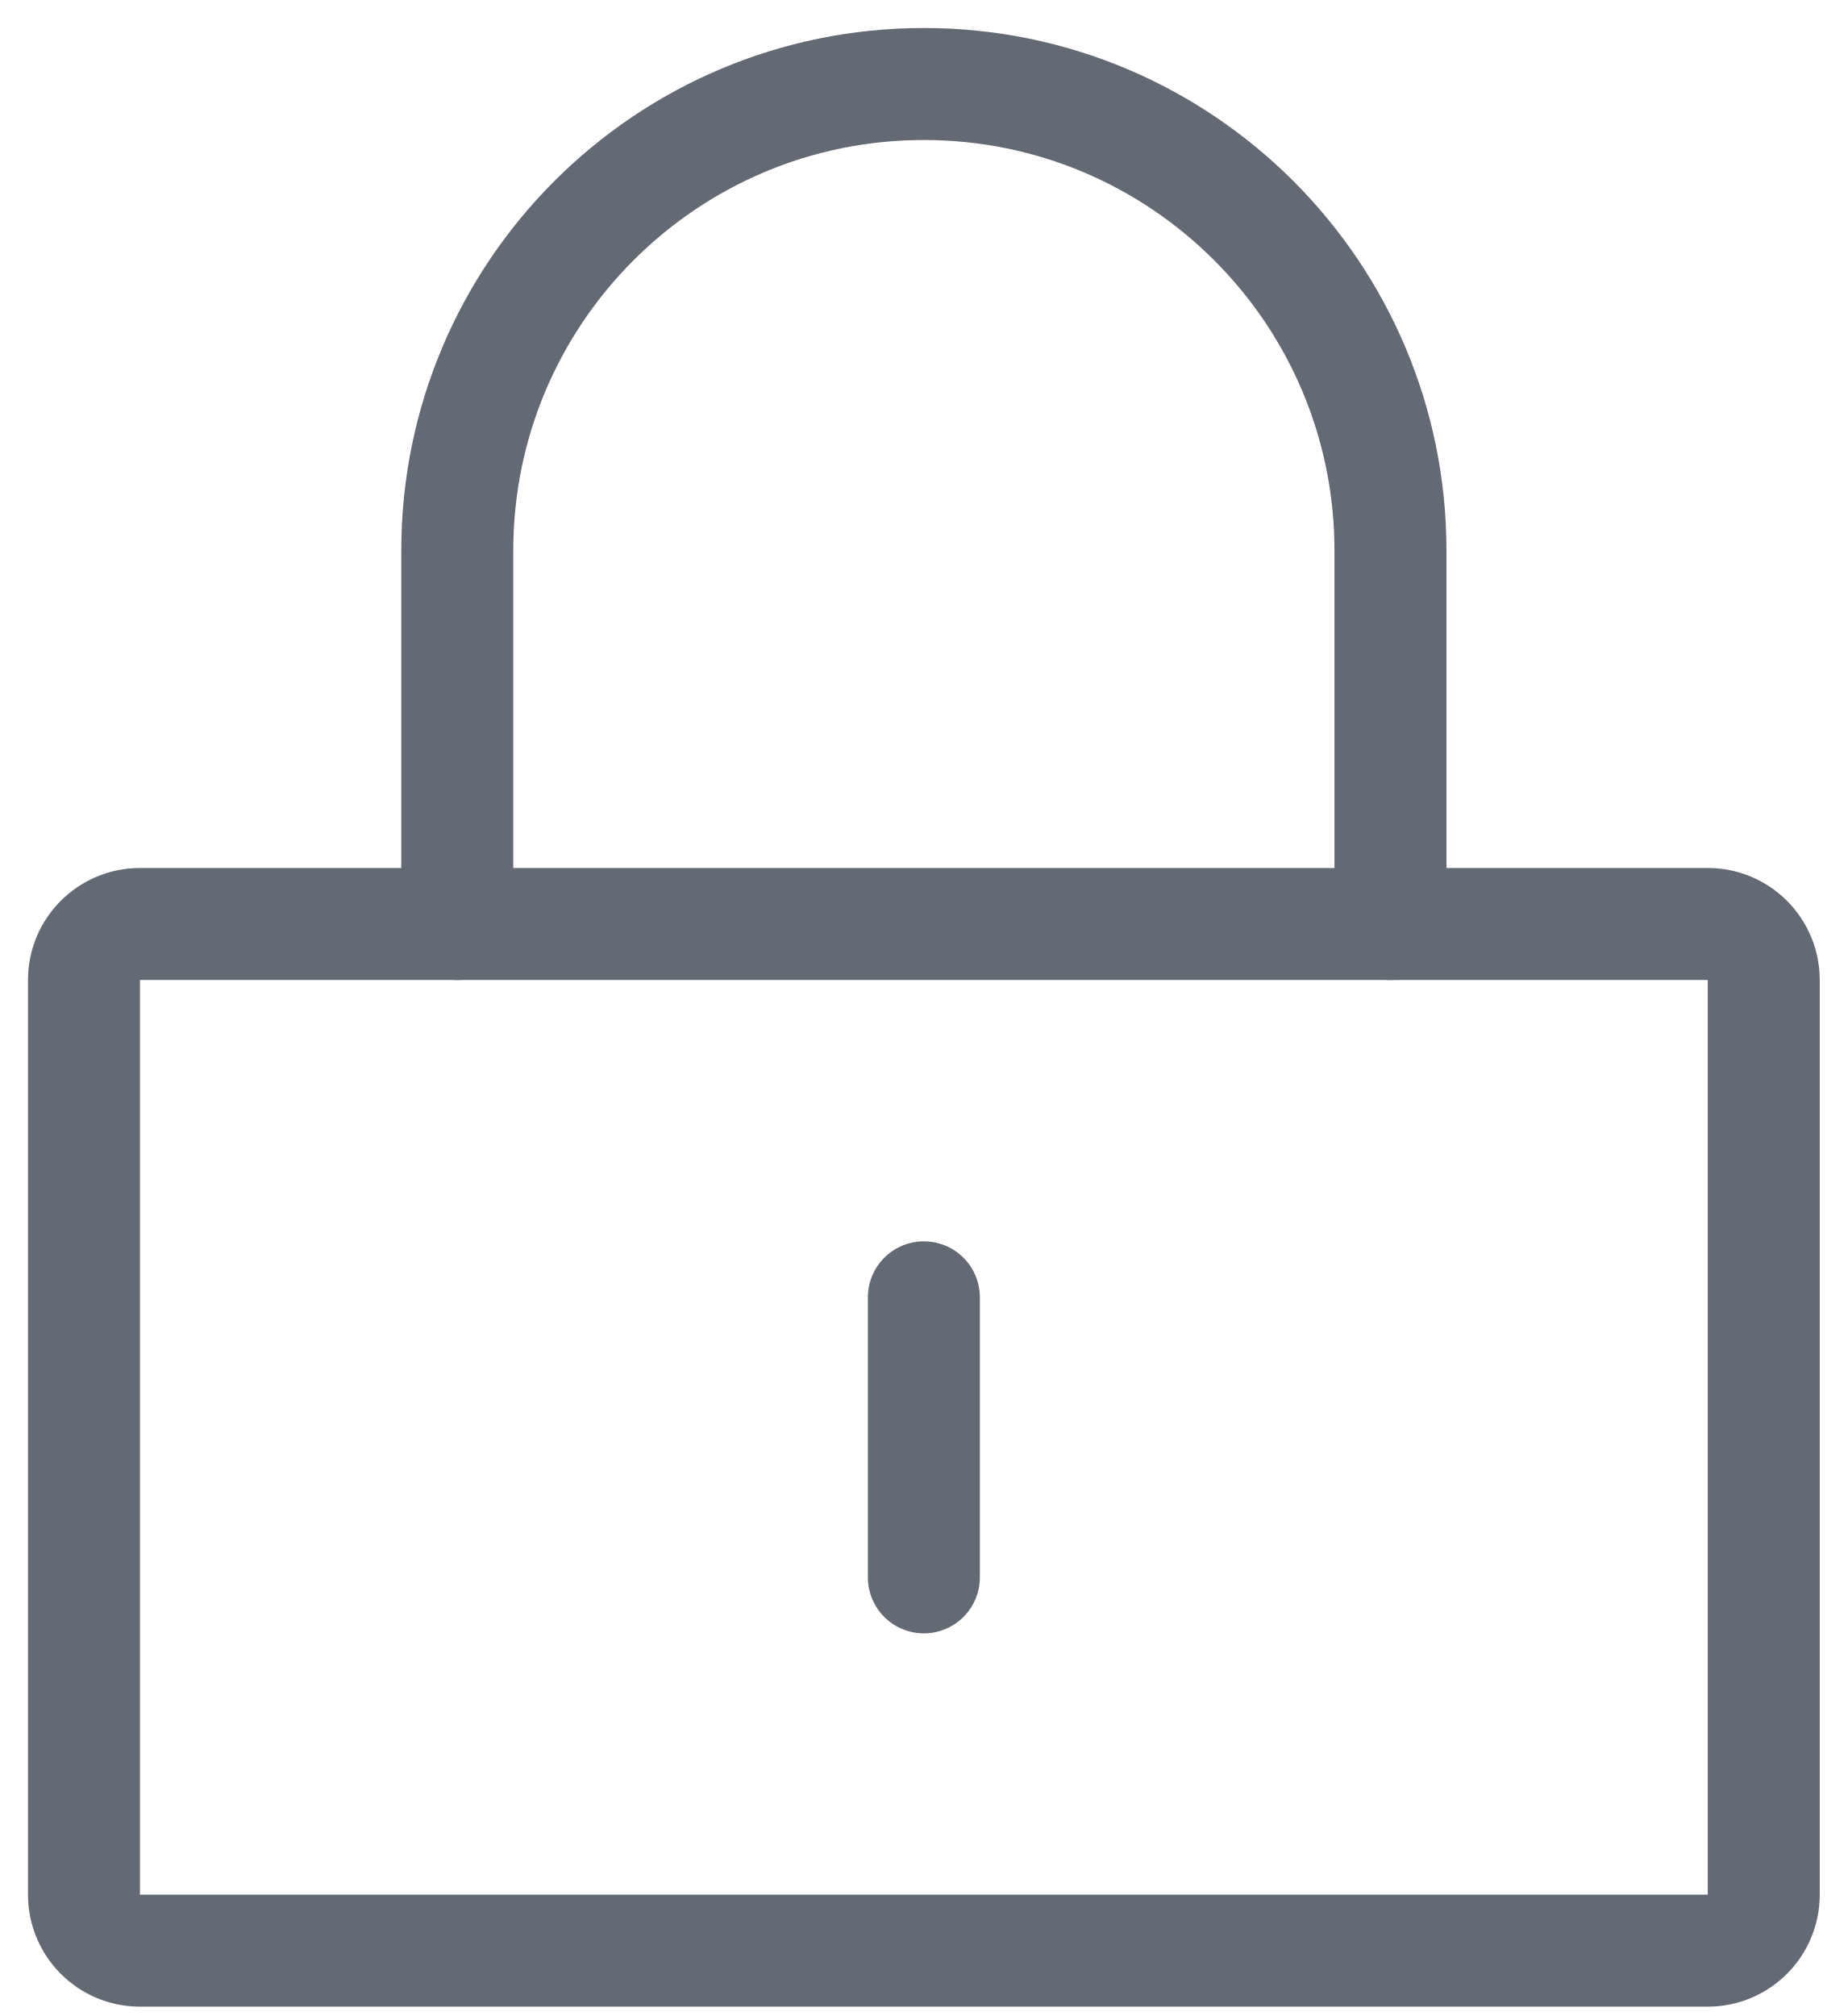
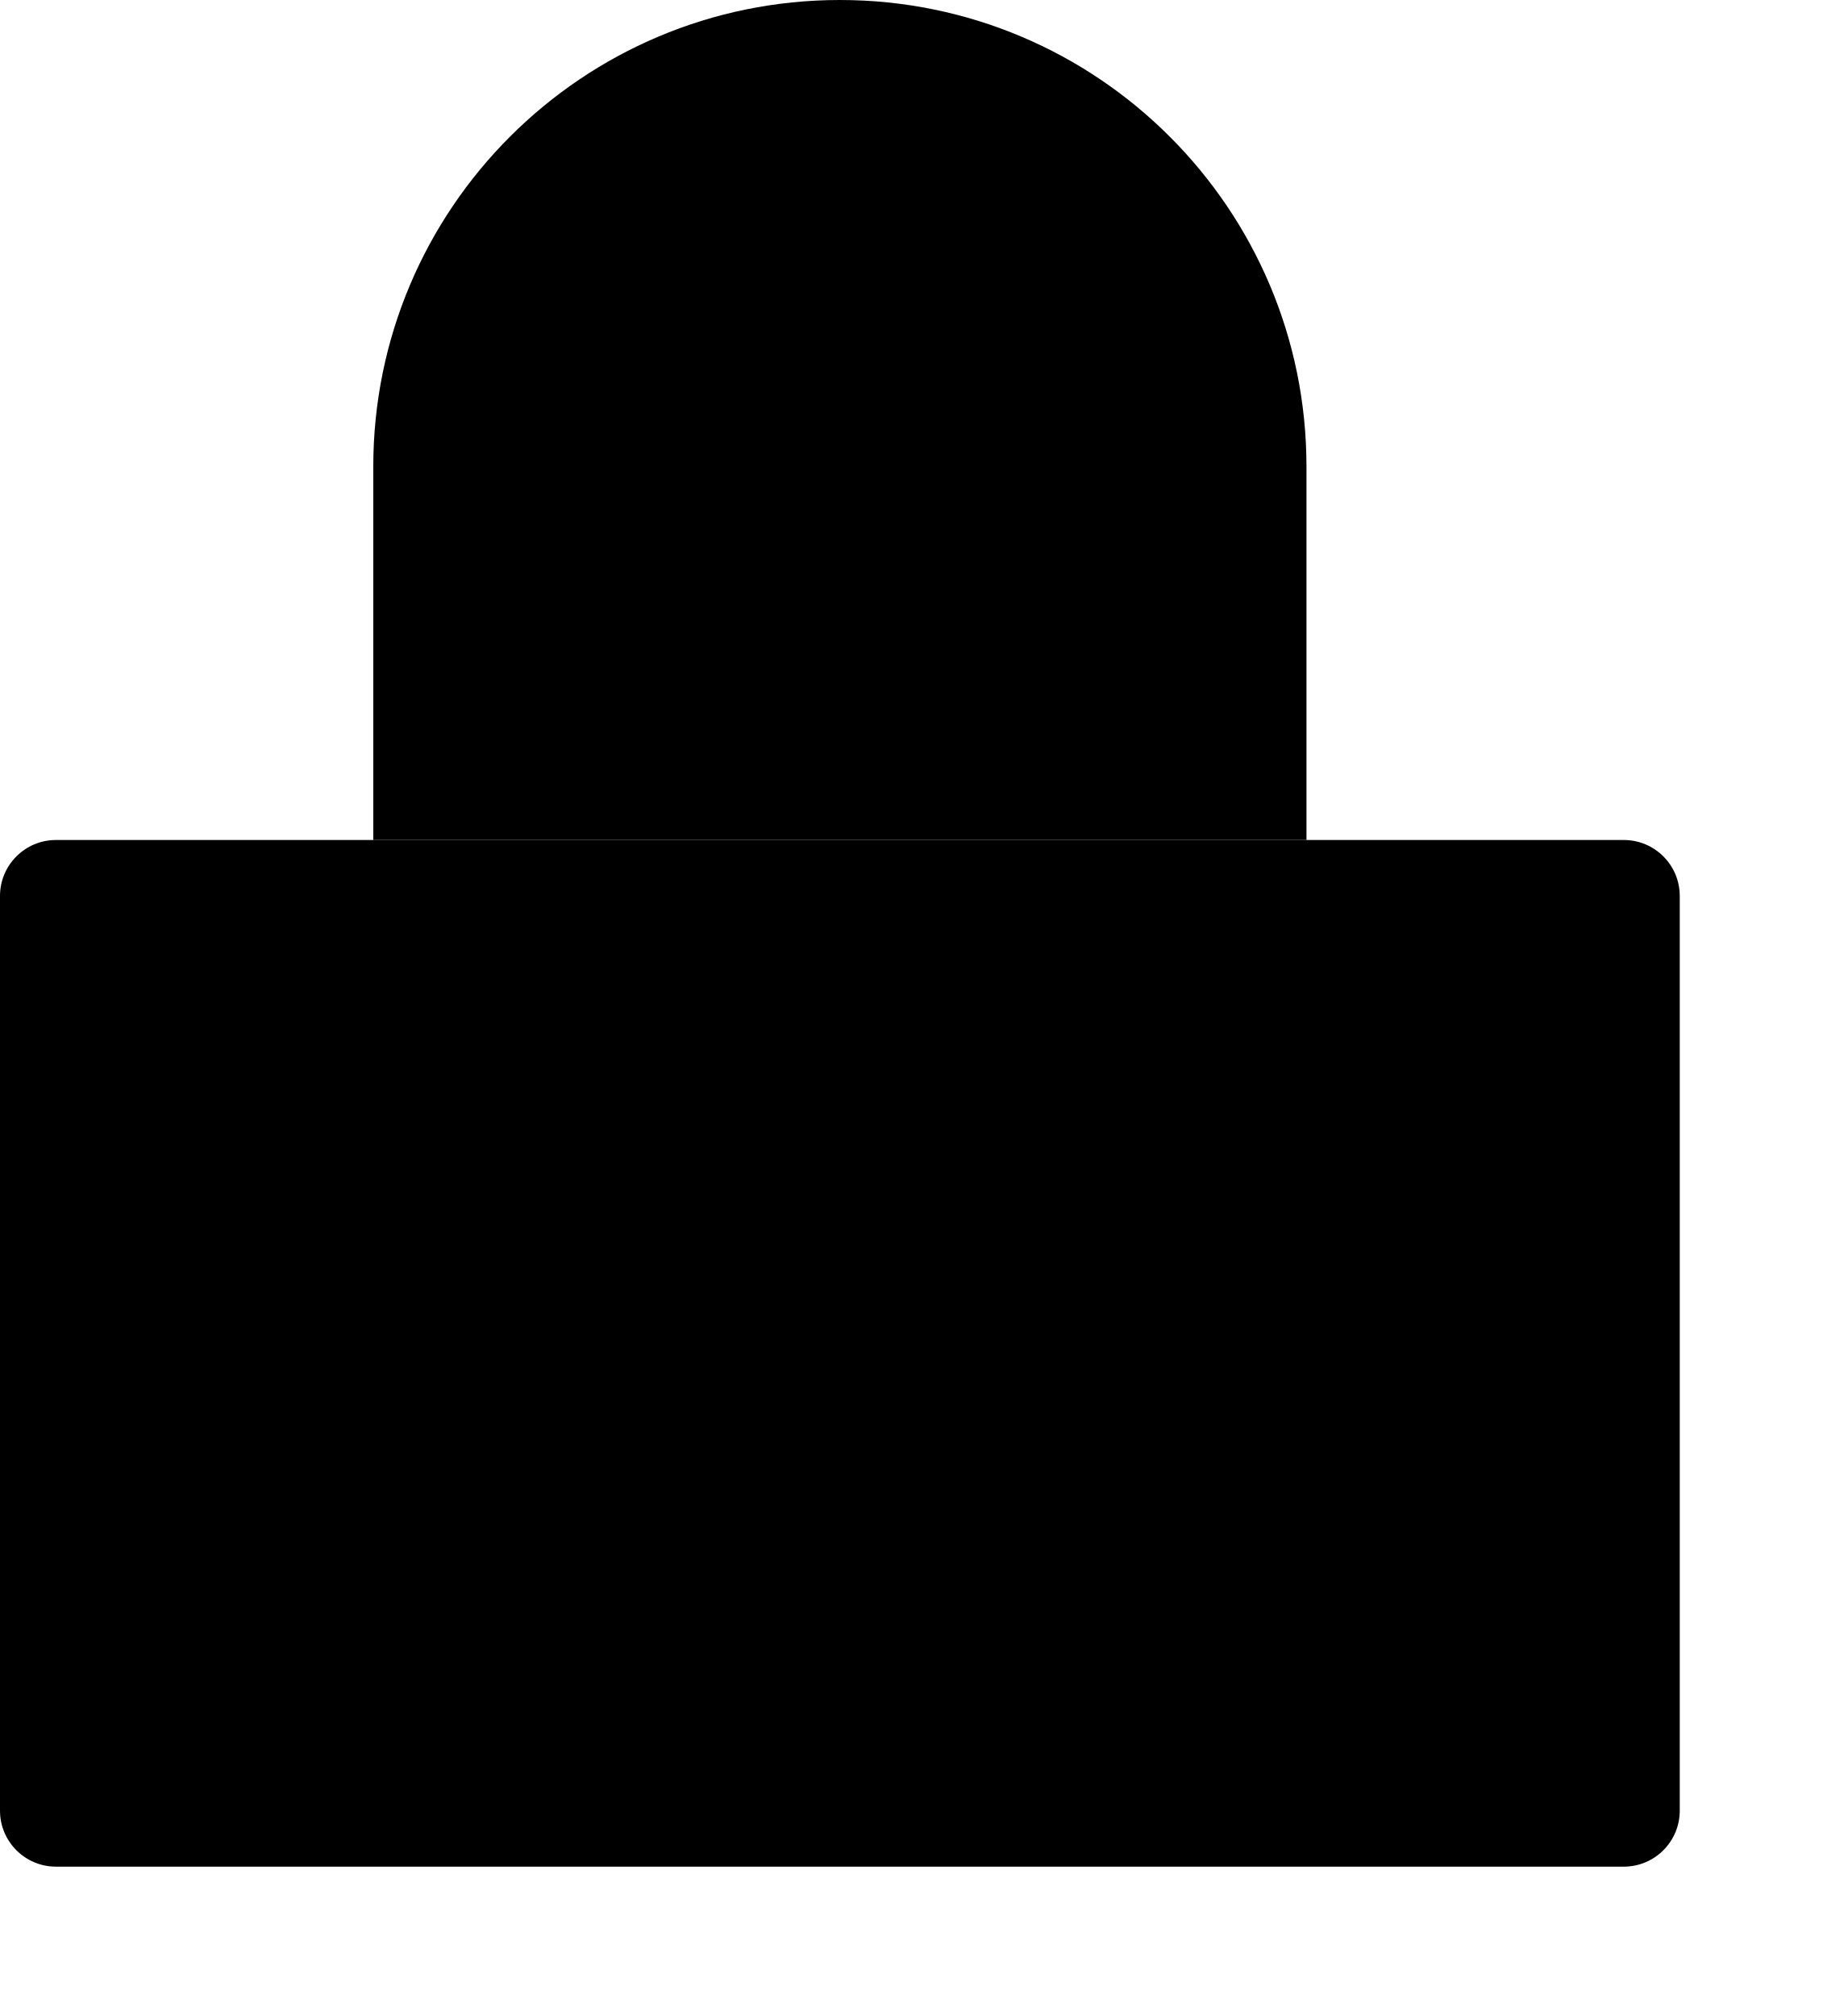
<svg xmlns="http://www.w3.org/2000/svg" width="44px" height="48px" viewBox="0 0 44 48" version="1.1">
-   <g id="jumpserver" stroke="none" stroke-width="1" fill="none" fill-rule="evenodd" stroke-linejoin="round">
-     <g id="unlock" transform="translate(2, 2)" stroke="#646A73" stroke-width="2.667">
-       <rect id="矩形" x="0" y="20" width="40" height="24.444" rx="1.333" />
-       <path d="M8.889,20 L8.889,11.111 C8.889,4.975 13.864,0 20,0 C26.136,0 31.111,4.975 31.111,11.111 L31.111,20" id="路径" stroke-linecap="round" />
-       <line x1="20" y1="28.889" x2="20" y2="35.556" id="路径" stroke-linecap="round" />
-     </g>
-   </g>
+   <rect id="矩形" x="0" y="20" width="40" height="24.444" rx="1.333" />
+   <path d="M8.889,20 L8.889,11.111 C8.889,4.975 13.864,0 20,0 C26.136,0 31.111,4.975 31.111,11.111 L31.111,20" id="路径" stroke-linecap="round" />
+   <line x1="20" y1="28.889" x2="20" y2="35.556" id="路径" stroke-linecap="round" />
</svg>
